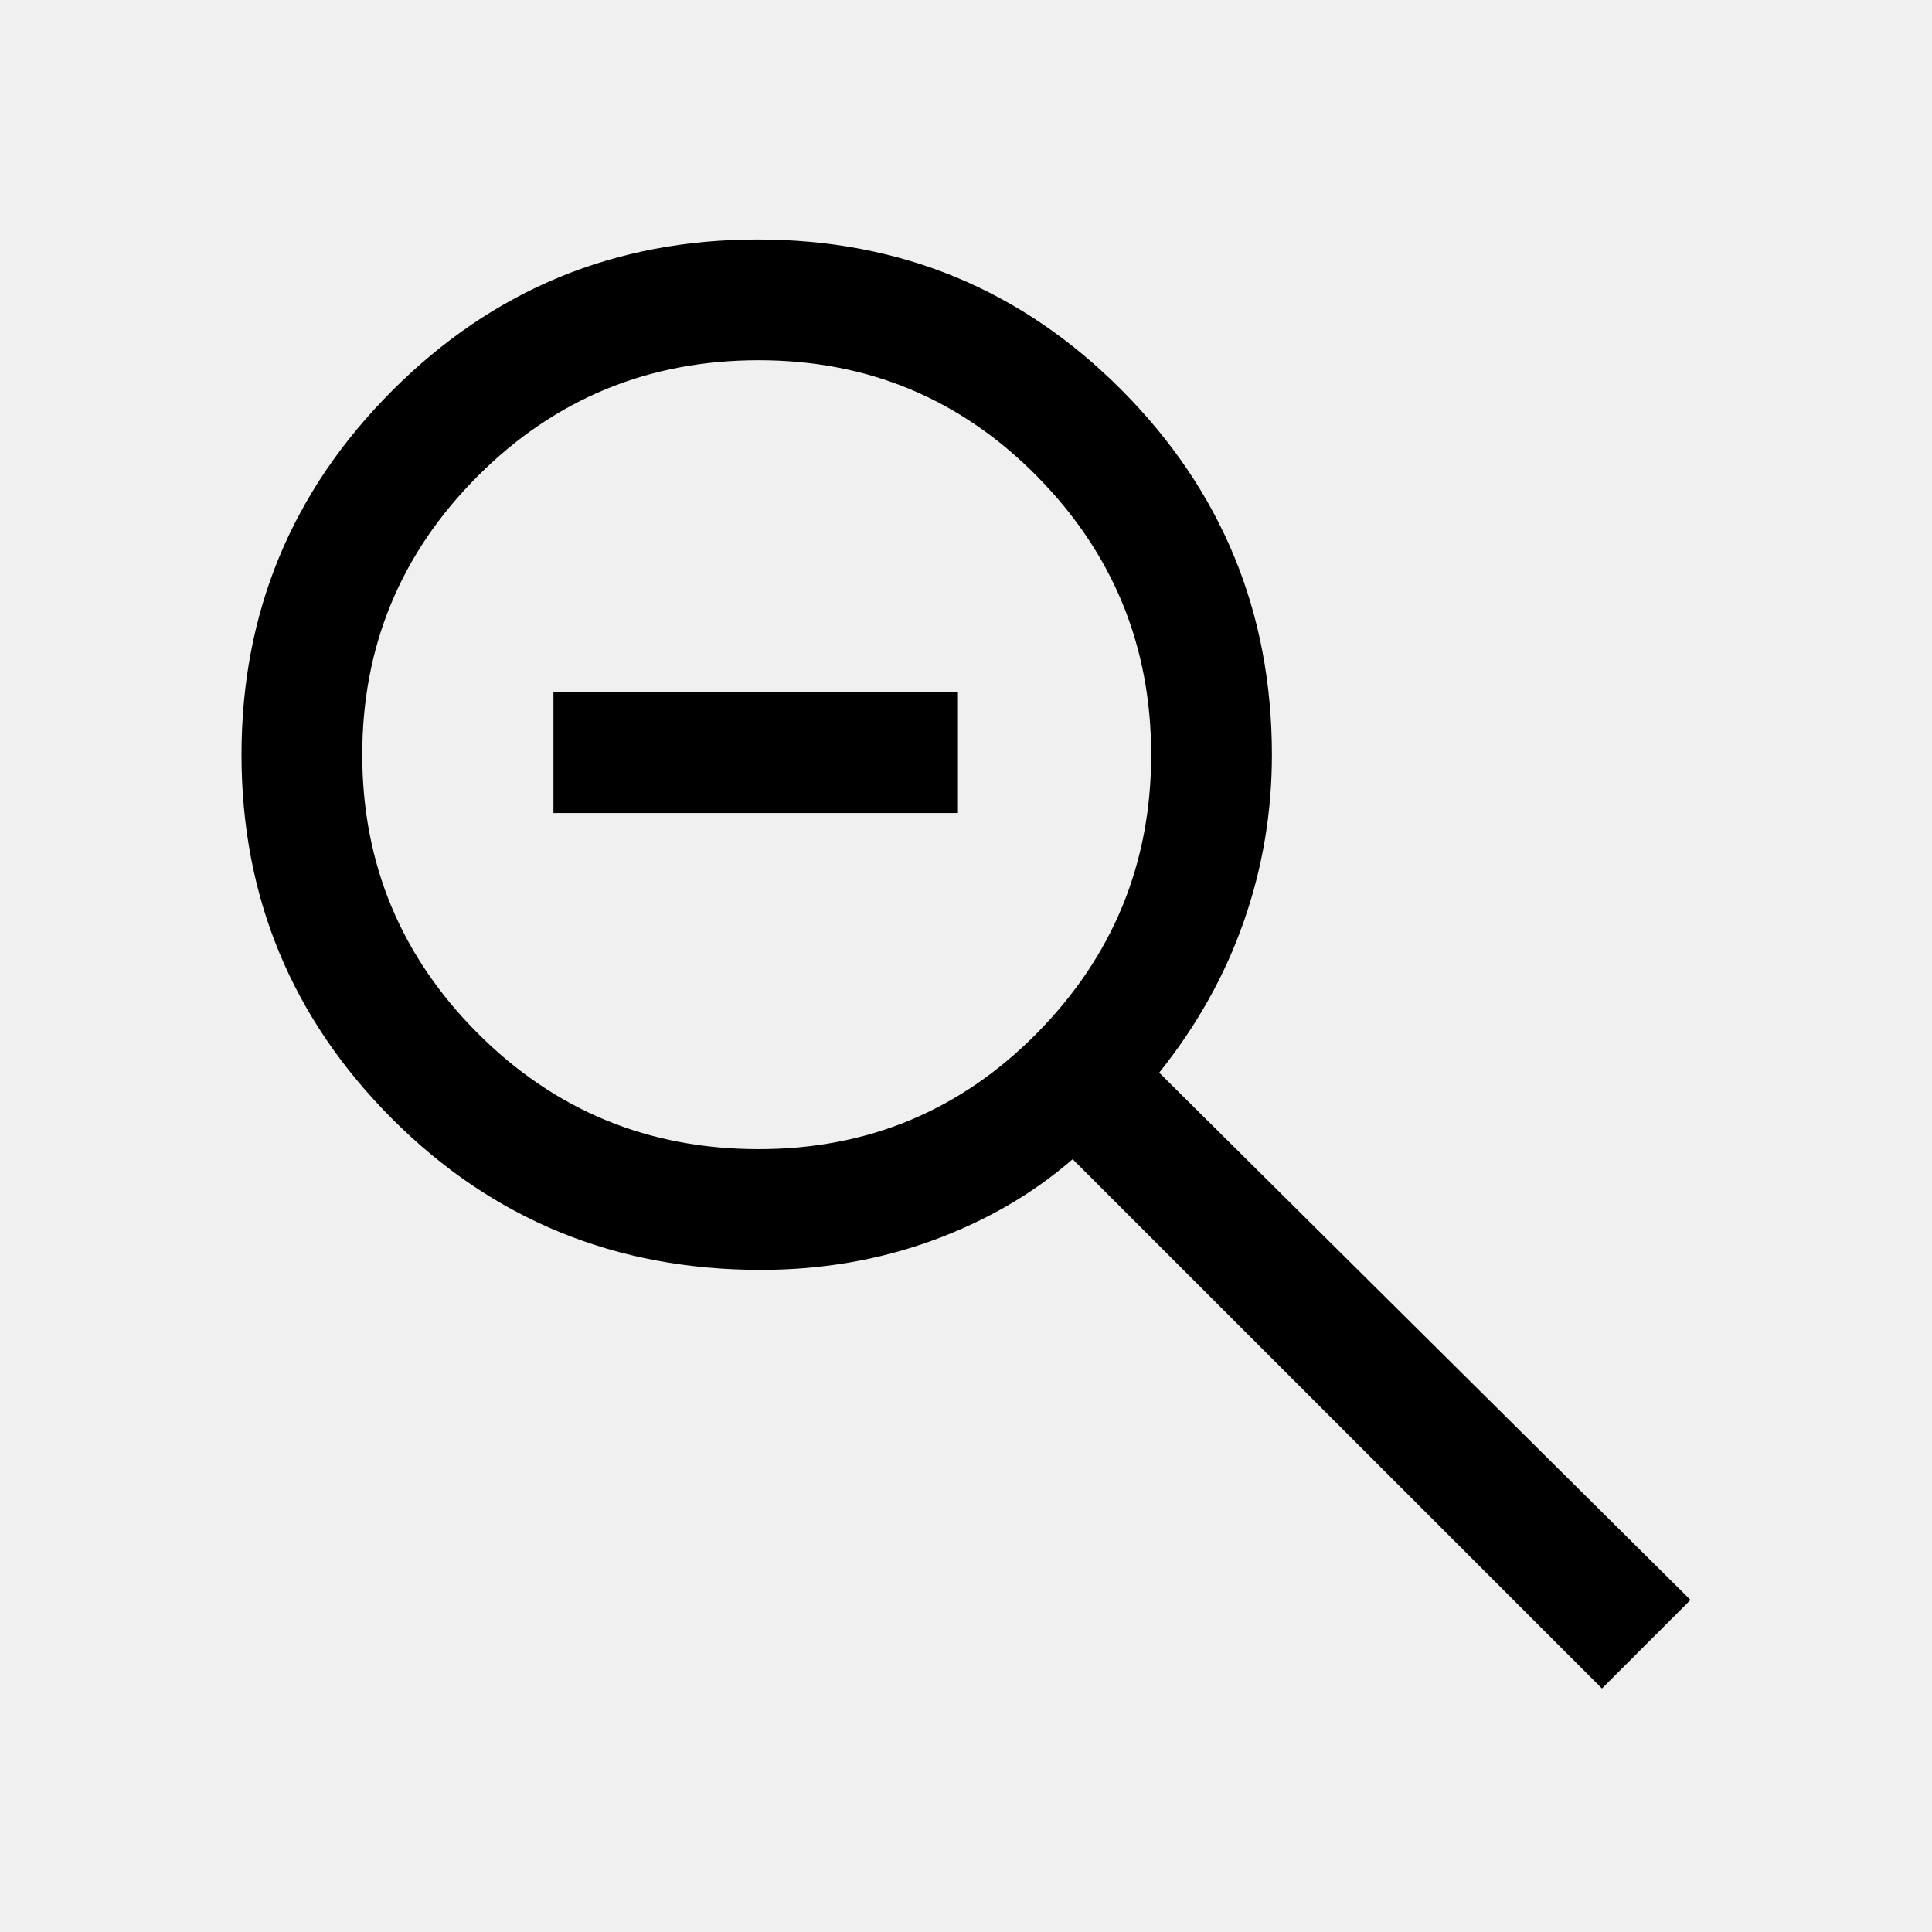
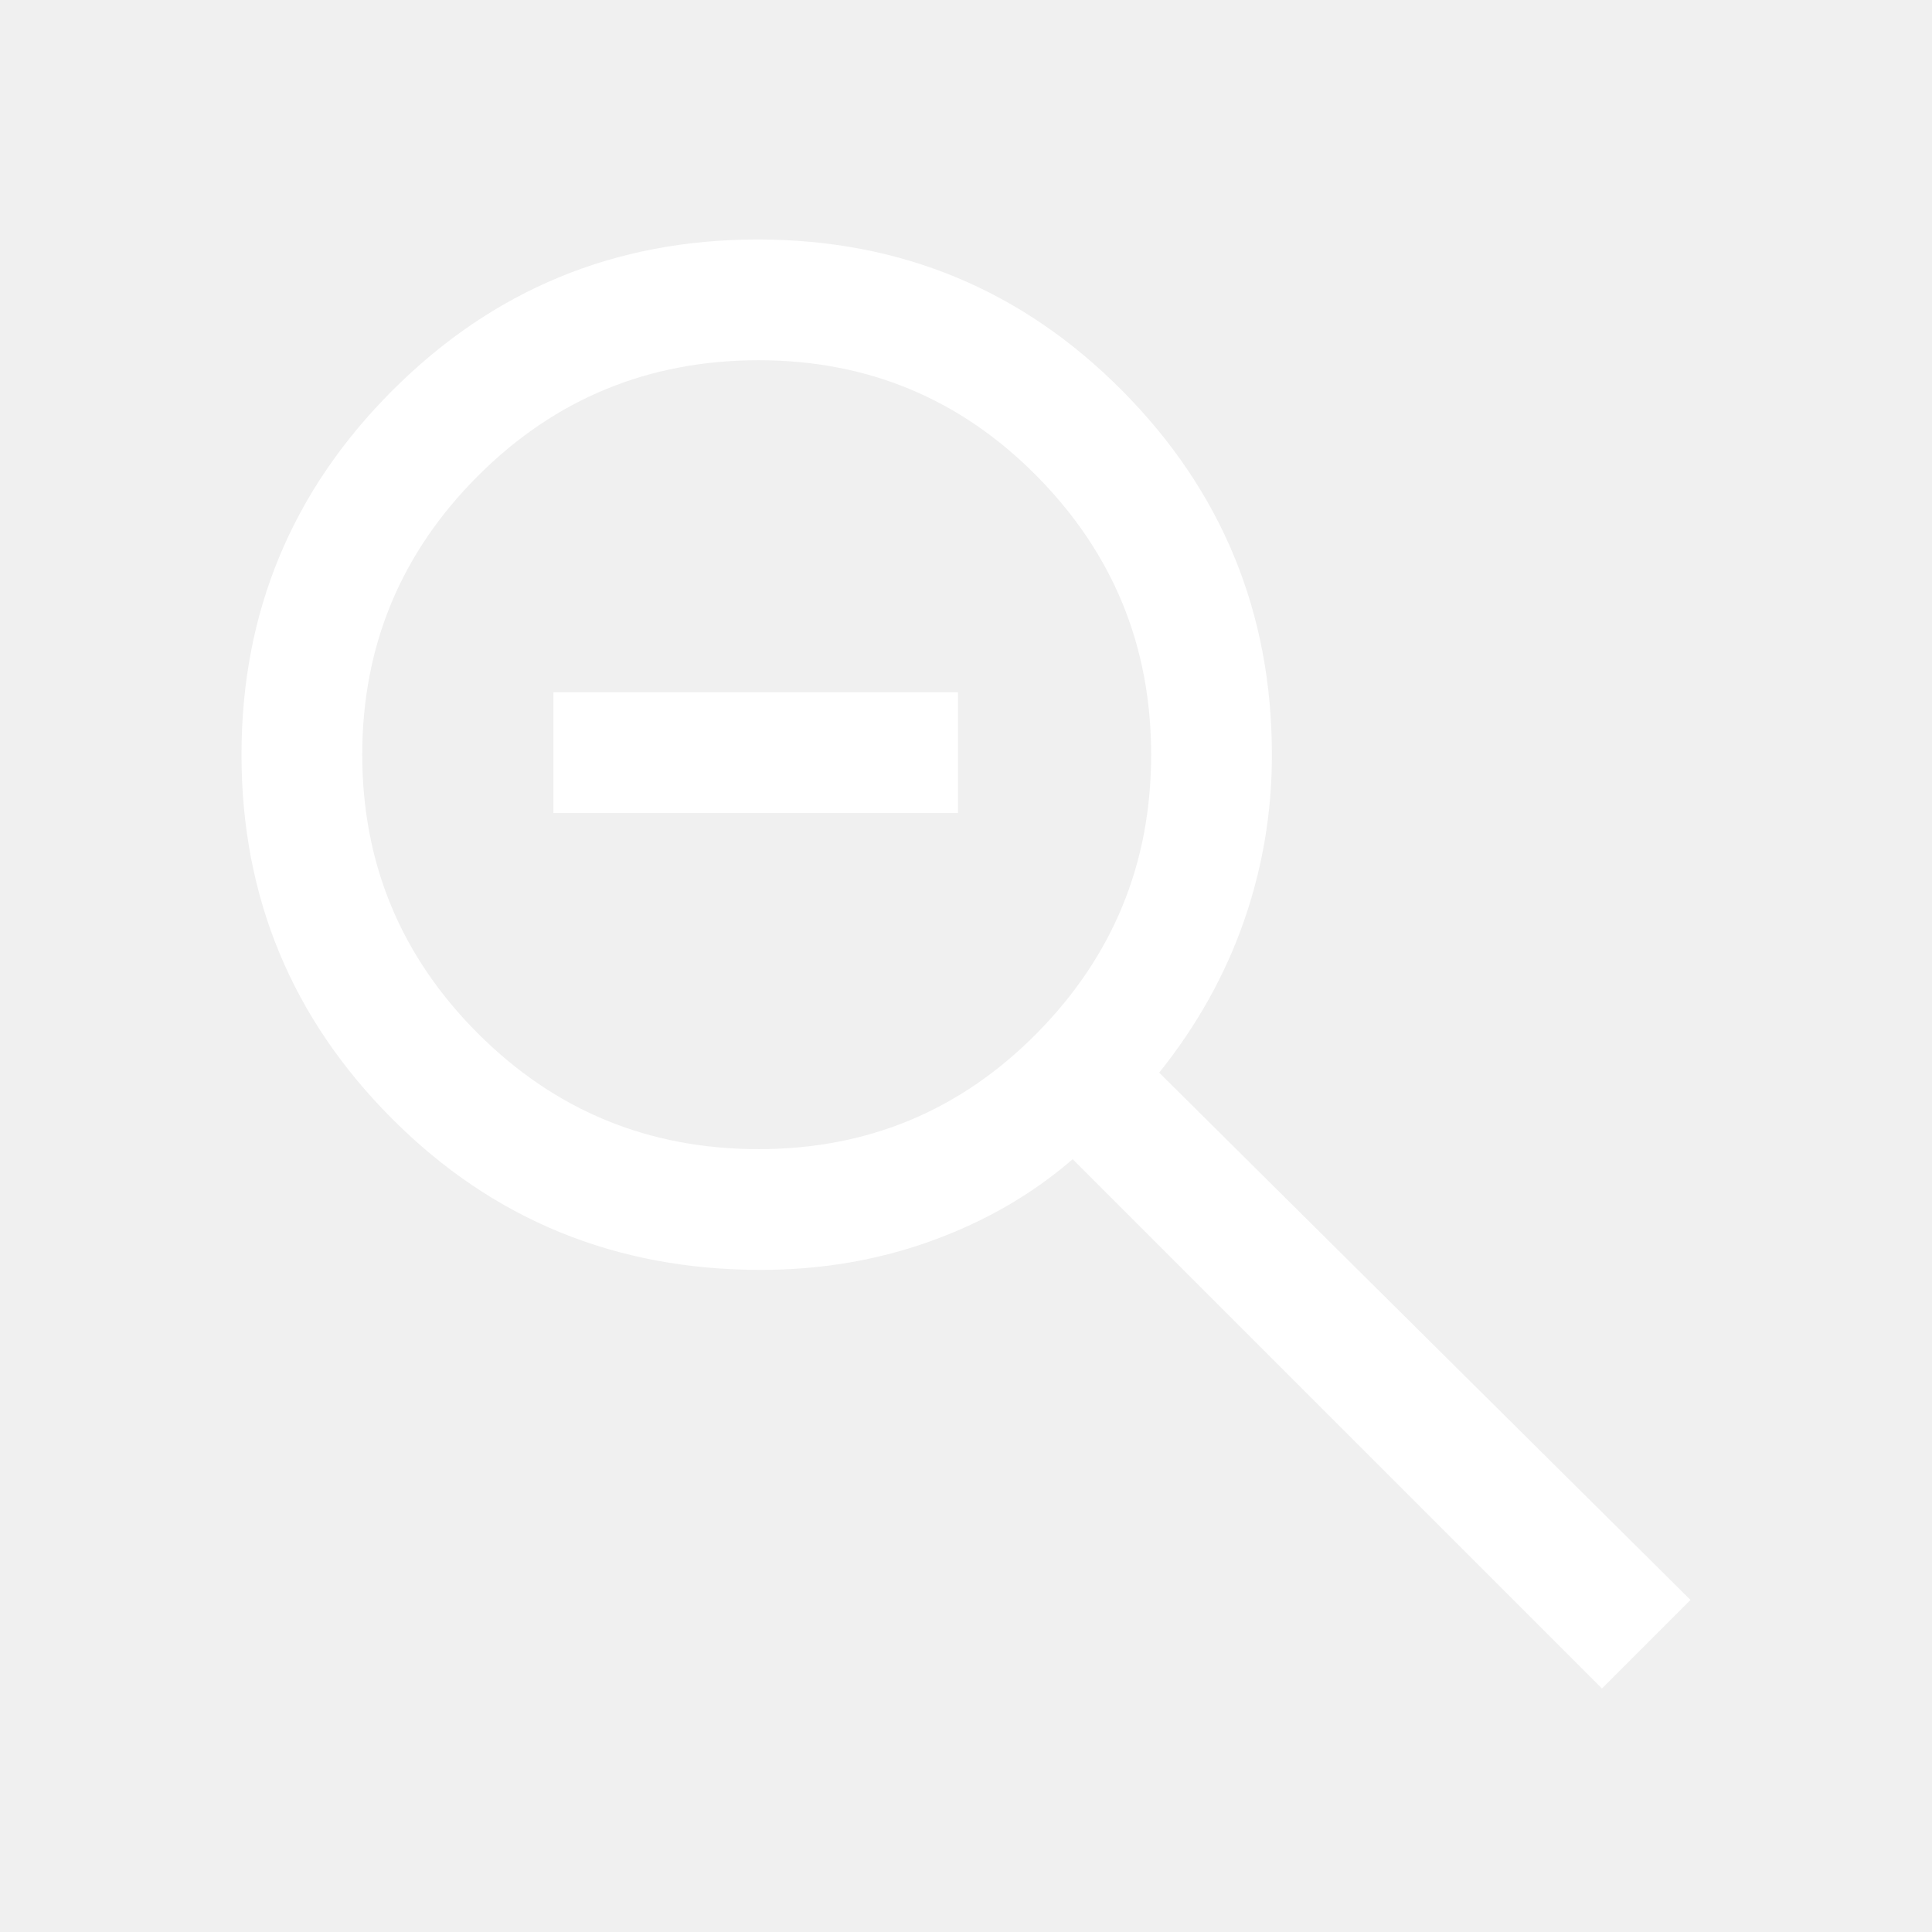
- <svg xmlns="http://www.w3.org/2000/svg" height="48" viewBox="0 96 960 960" width="48">
+ <svg xmlns="http://www.w3.org/2000/svg" fill="white" height="48" viewBox="0 96 960 960" width="48">
  <path d="M796 935 533 672q-30 26-69.959 40.5T378 727q-108.162 0-183.081-75Q120 577 120 471t75-181q75-75 181.5-75t181 75Q632 365 632 471.15 632 514 618 554q-14 40-42 75l264 262-44 44ZM377 667q81.25 0 138.125-57.5T572 471q0-81-56.875-138.5T377 275q-82.083 0-139.542 57.5Q180 390 180 471t57.458 138.5Q294.917 667 377 667ZM275 500v-60h201v60H275Z" />
</svg>
